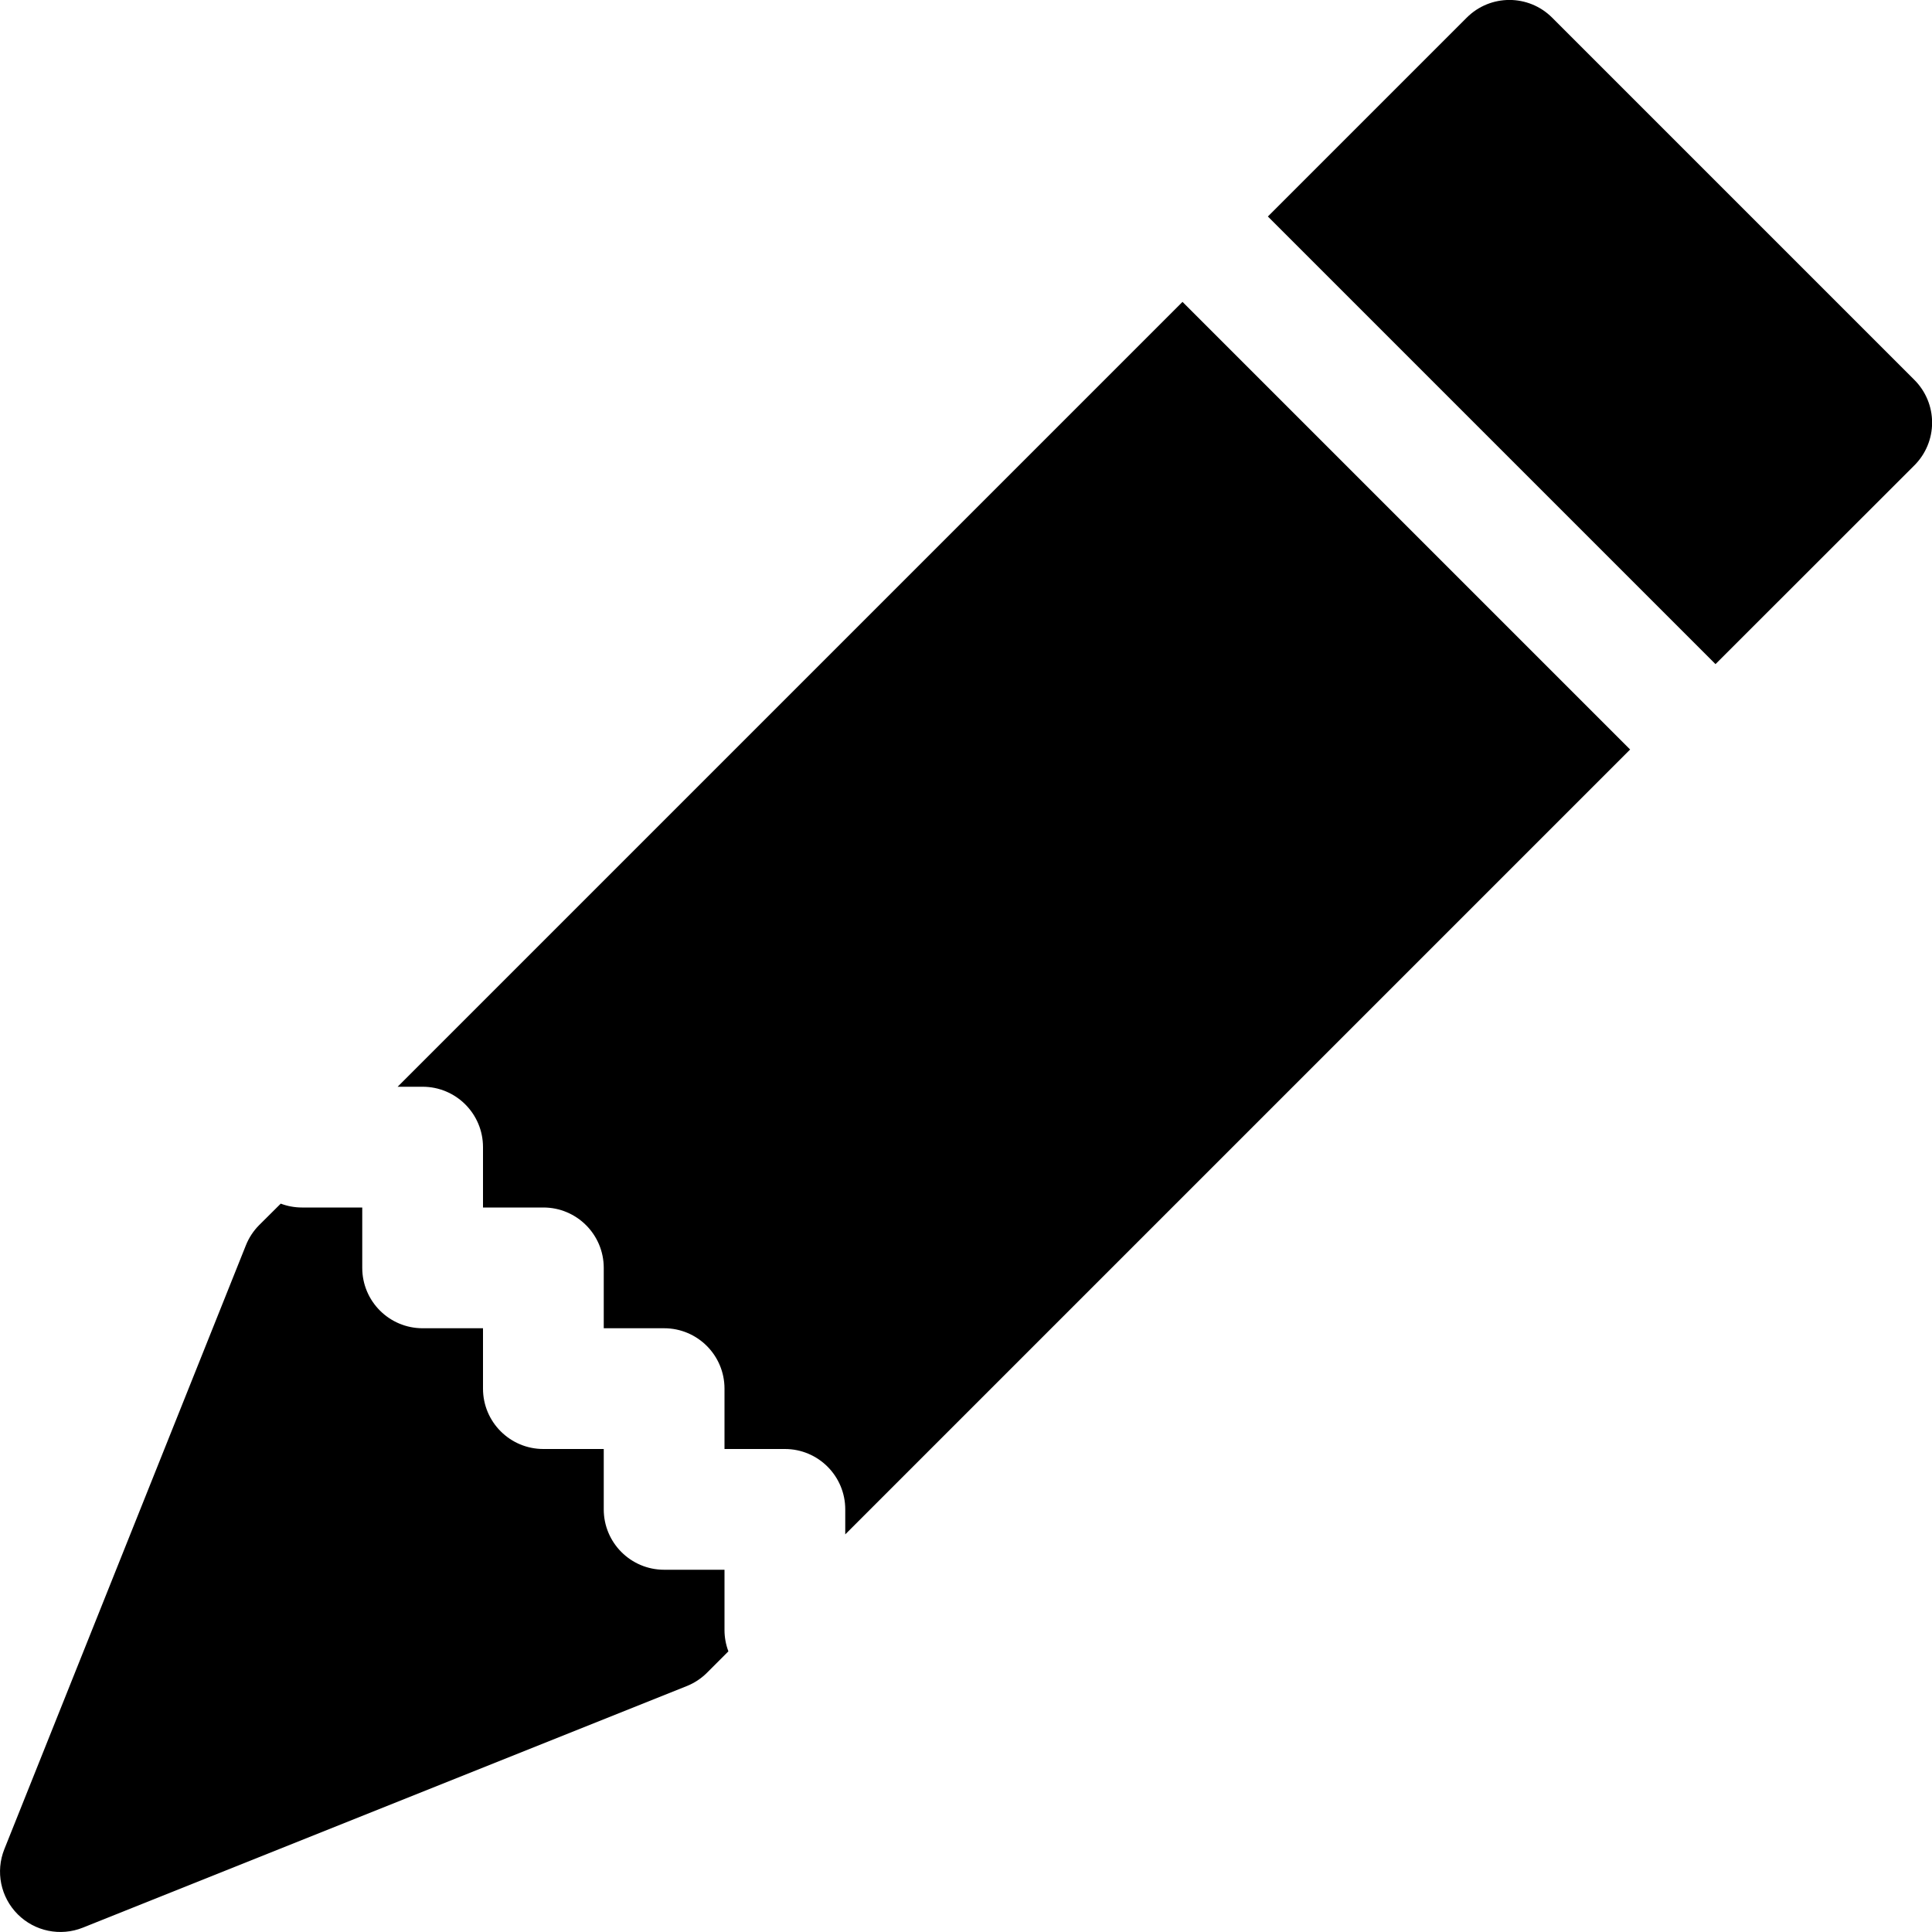
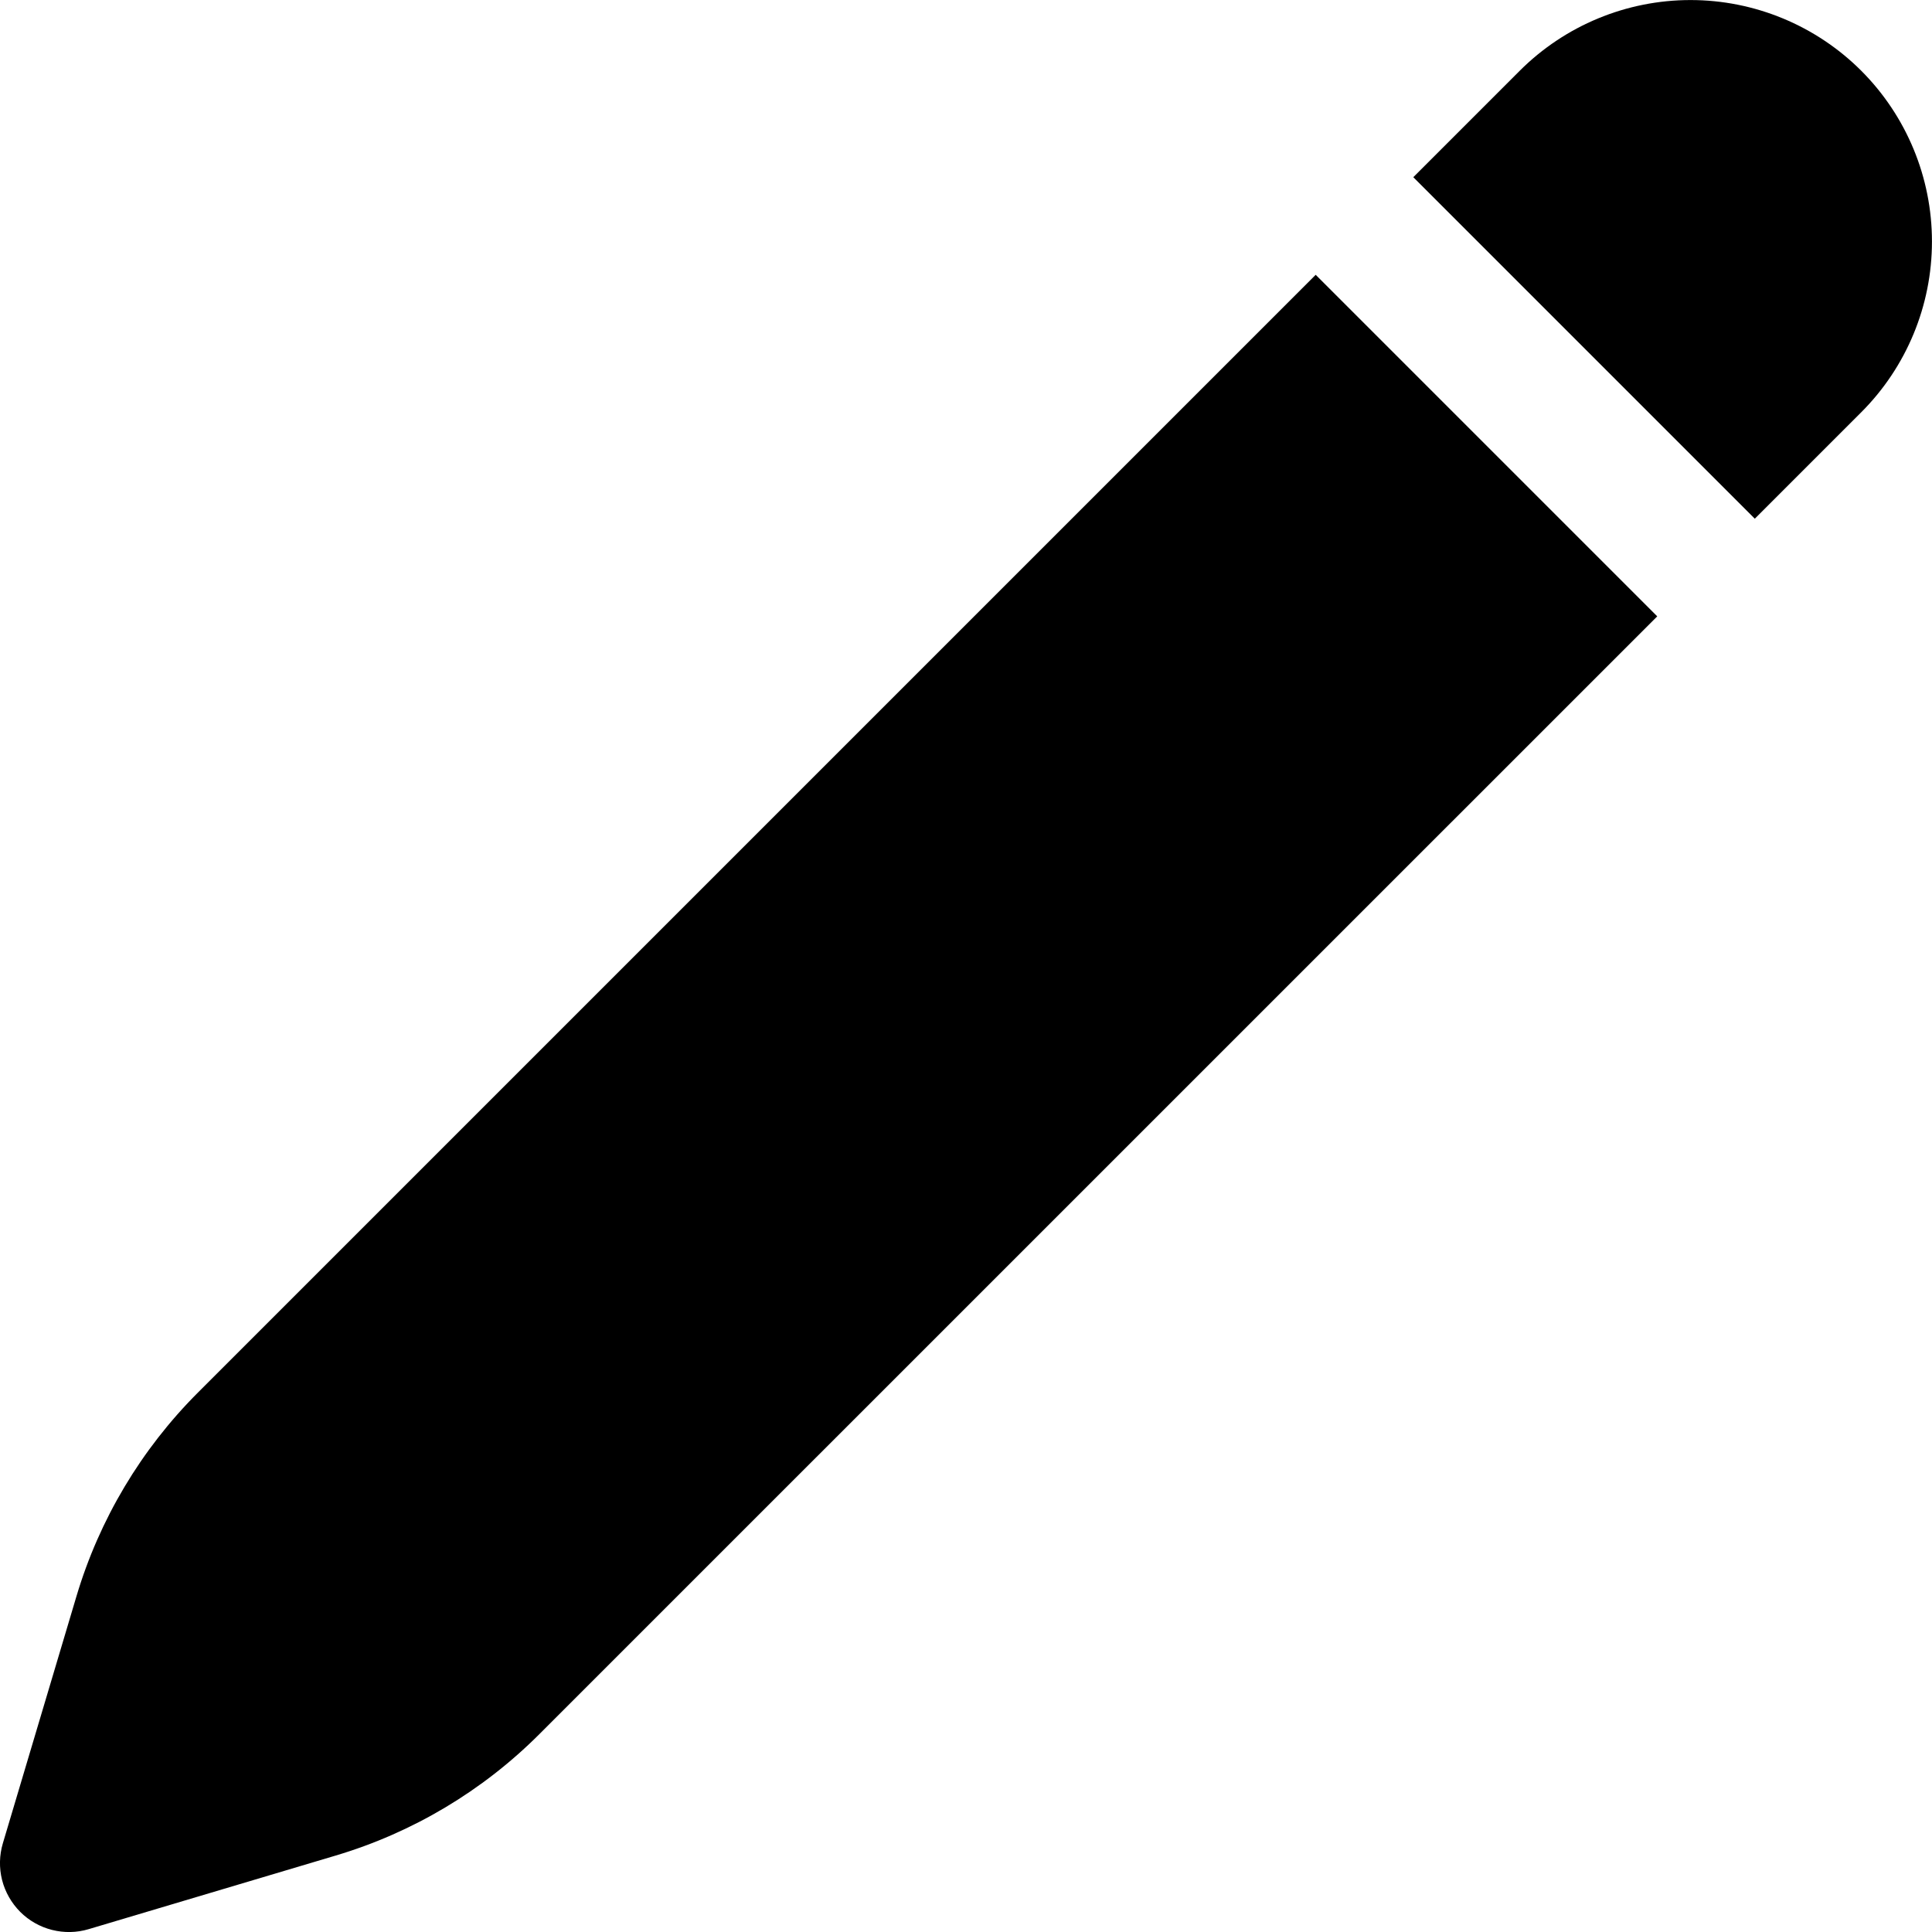
- <svg xmlns="http://www.w3.org/2000/svg" width="16" height="16" fill="currentColor" class="bi bi-pencil-fill" viewBox="0 0 16 16">
-   <path d="M12.854.146a.5.5 0 0 0-.707 0L10.5 1.793 14.207 5.5l1.647-1.646a.5.5 0 0 0 0-.708l-3-3zm.646 6.061L9.793 2.5 3.293 9H3.5a.5.5 0 0 1 .5.5v.5h.5a.5.5 0 0 1 .5.5v.5h.5a.5.5 0 0 1 .5.5v.5h.5a.5.5 0 0 1 .5.5v.207l6.5-6.5zm-7.468 7.468A.5.5 0 0 1 6 13.5V13h-.5a.5.5 0 0 1-.5-.5V12h-.5a.5.5 0 0 1-.5-.5V11h-.5a.5.5 0 0 1-.5-.5V10h-.5a.499.499 0 0 1-.175-.032l-.179.178a.5.5 0 0 0-.11.168l-2 5a.5.5 0 0 0 .65.65l5-2a.5.5 0 0 0 .168-.11l.178-.178z" />
+ <svg xmlns="http://www.w3.org/2000/svg" width="42" height="42" viewBox="0 0 42 42" fill="none">
+   <path d="M40.462 1.538C39.477 0.554 38.142 0.001 36.75 0.001C35.358 0.001 34.023 0.554 33.038 1.538L30.724 3.852L38.148 11.276L40.462 8.962C41.446 7.978 41.999 6.643 41.999 5.25C41.999 3.858 41.446 2.523 40.462 1.538ZM36.026 13.398L28.602 5.974L4.302 30.274C3.068 31.508 2.16 33.03 1.662 34.702L0.062 40.072C-0.015 40.331 -0.021 40.607 0.045 40.869C0.112 41.131 0.248 41.37 0.439 41.562C0.63 41.753 0.869 41.889 1.132 41.955C1.394 42.021 1.669 42.016 1.928 41.938L7.298 40.338C8.97 39.84 10.492 38.933 11.726 37.698L36.026 13.4V13.398Z" fill="black" />
</svg>
